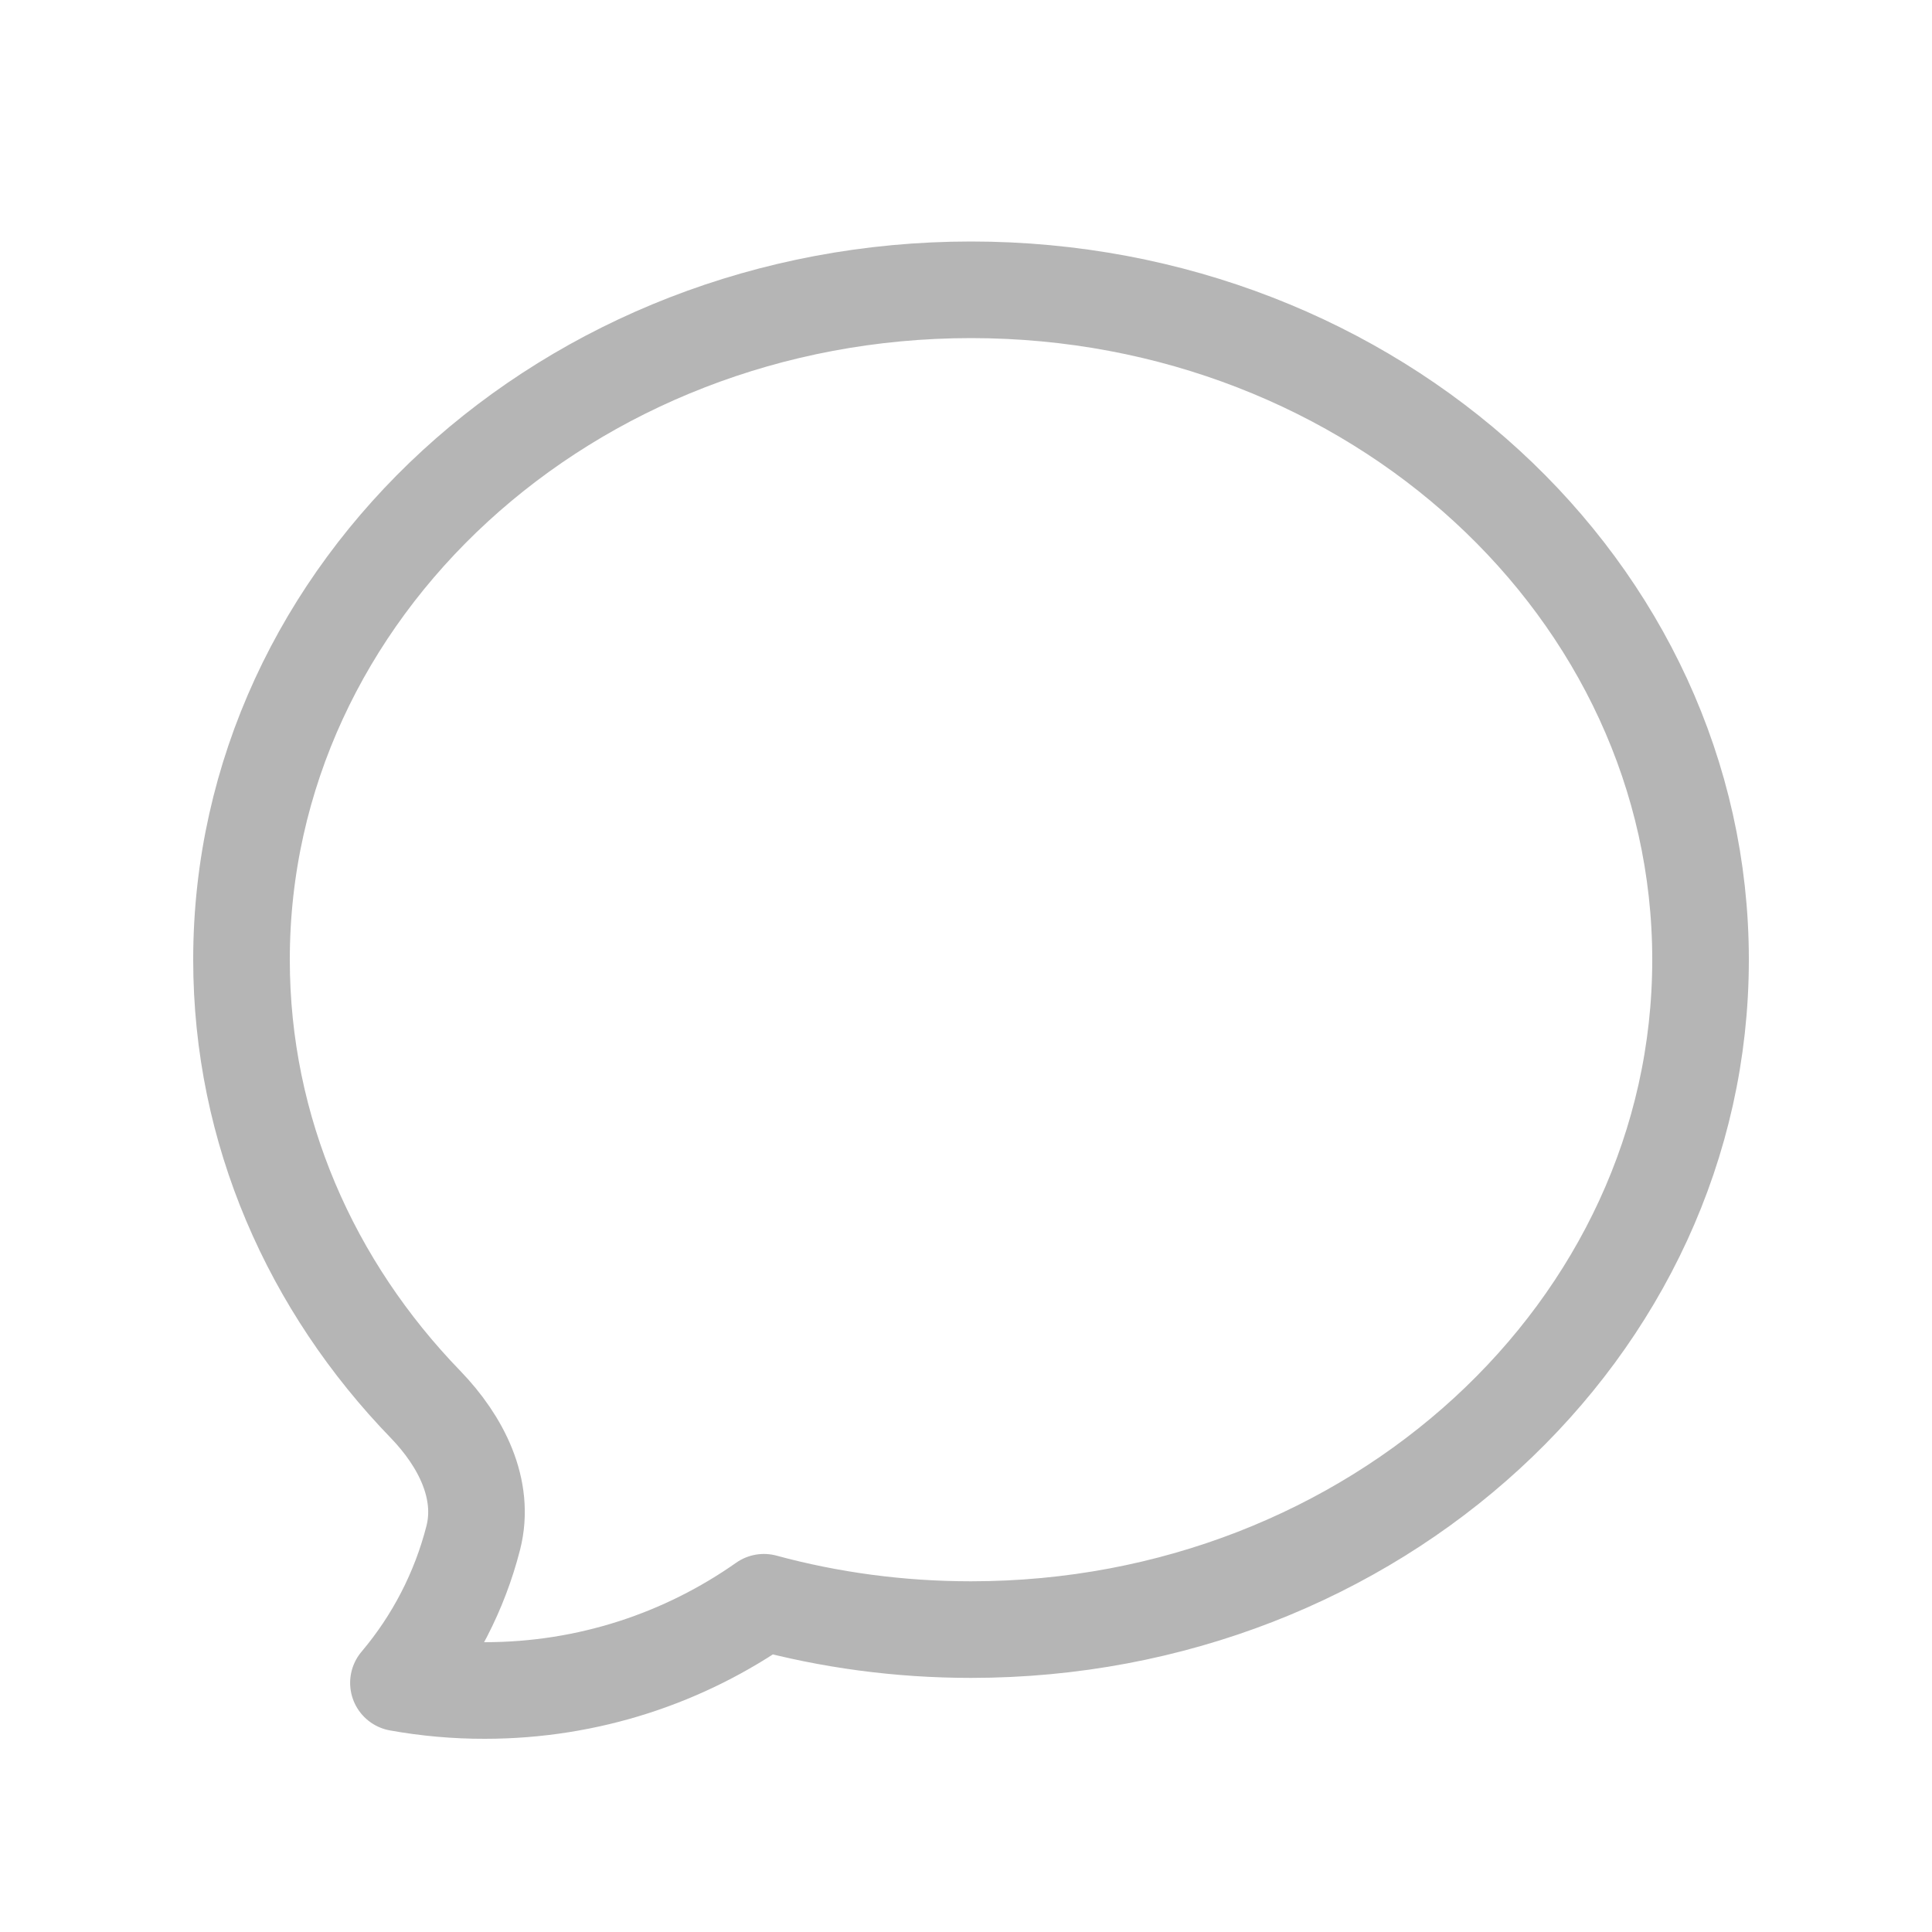
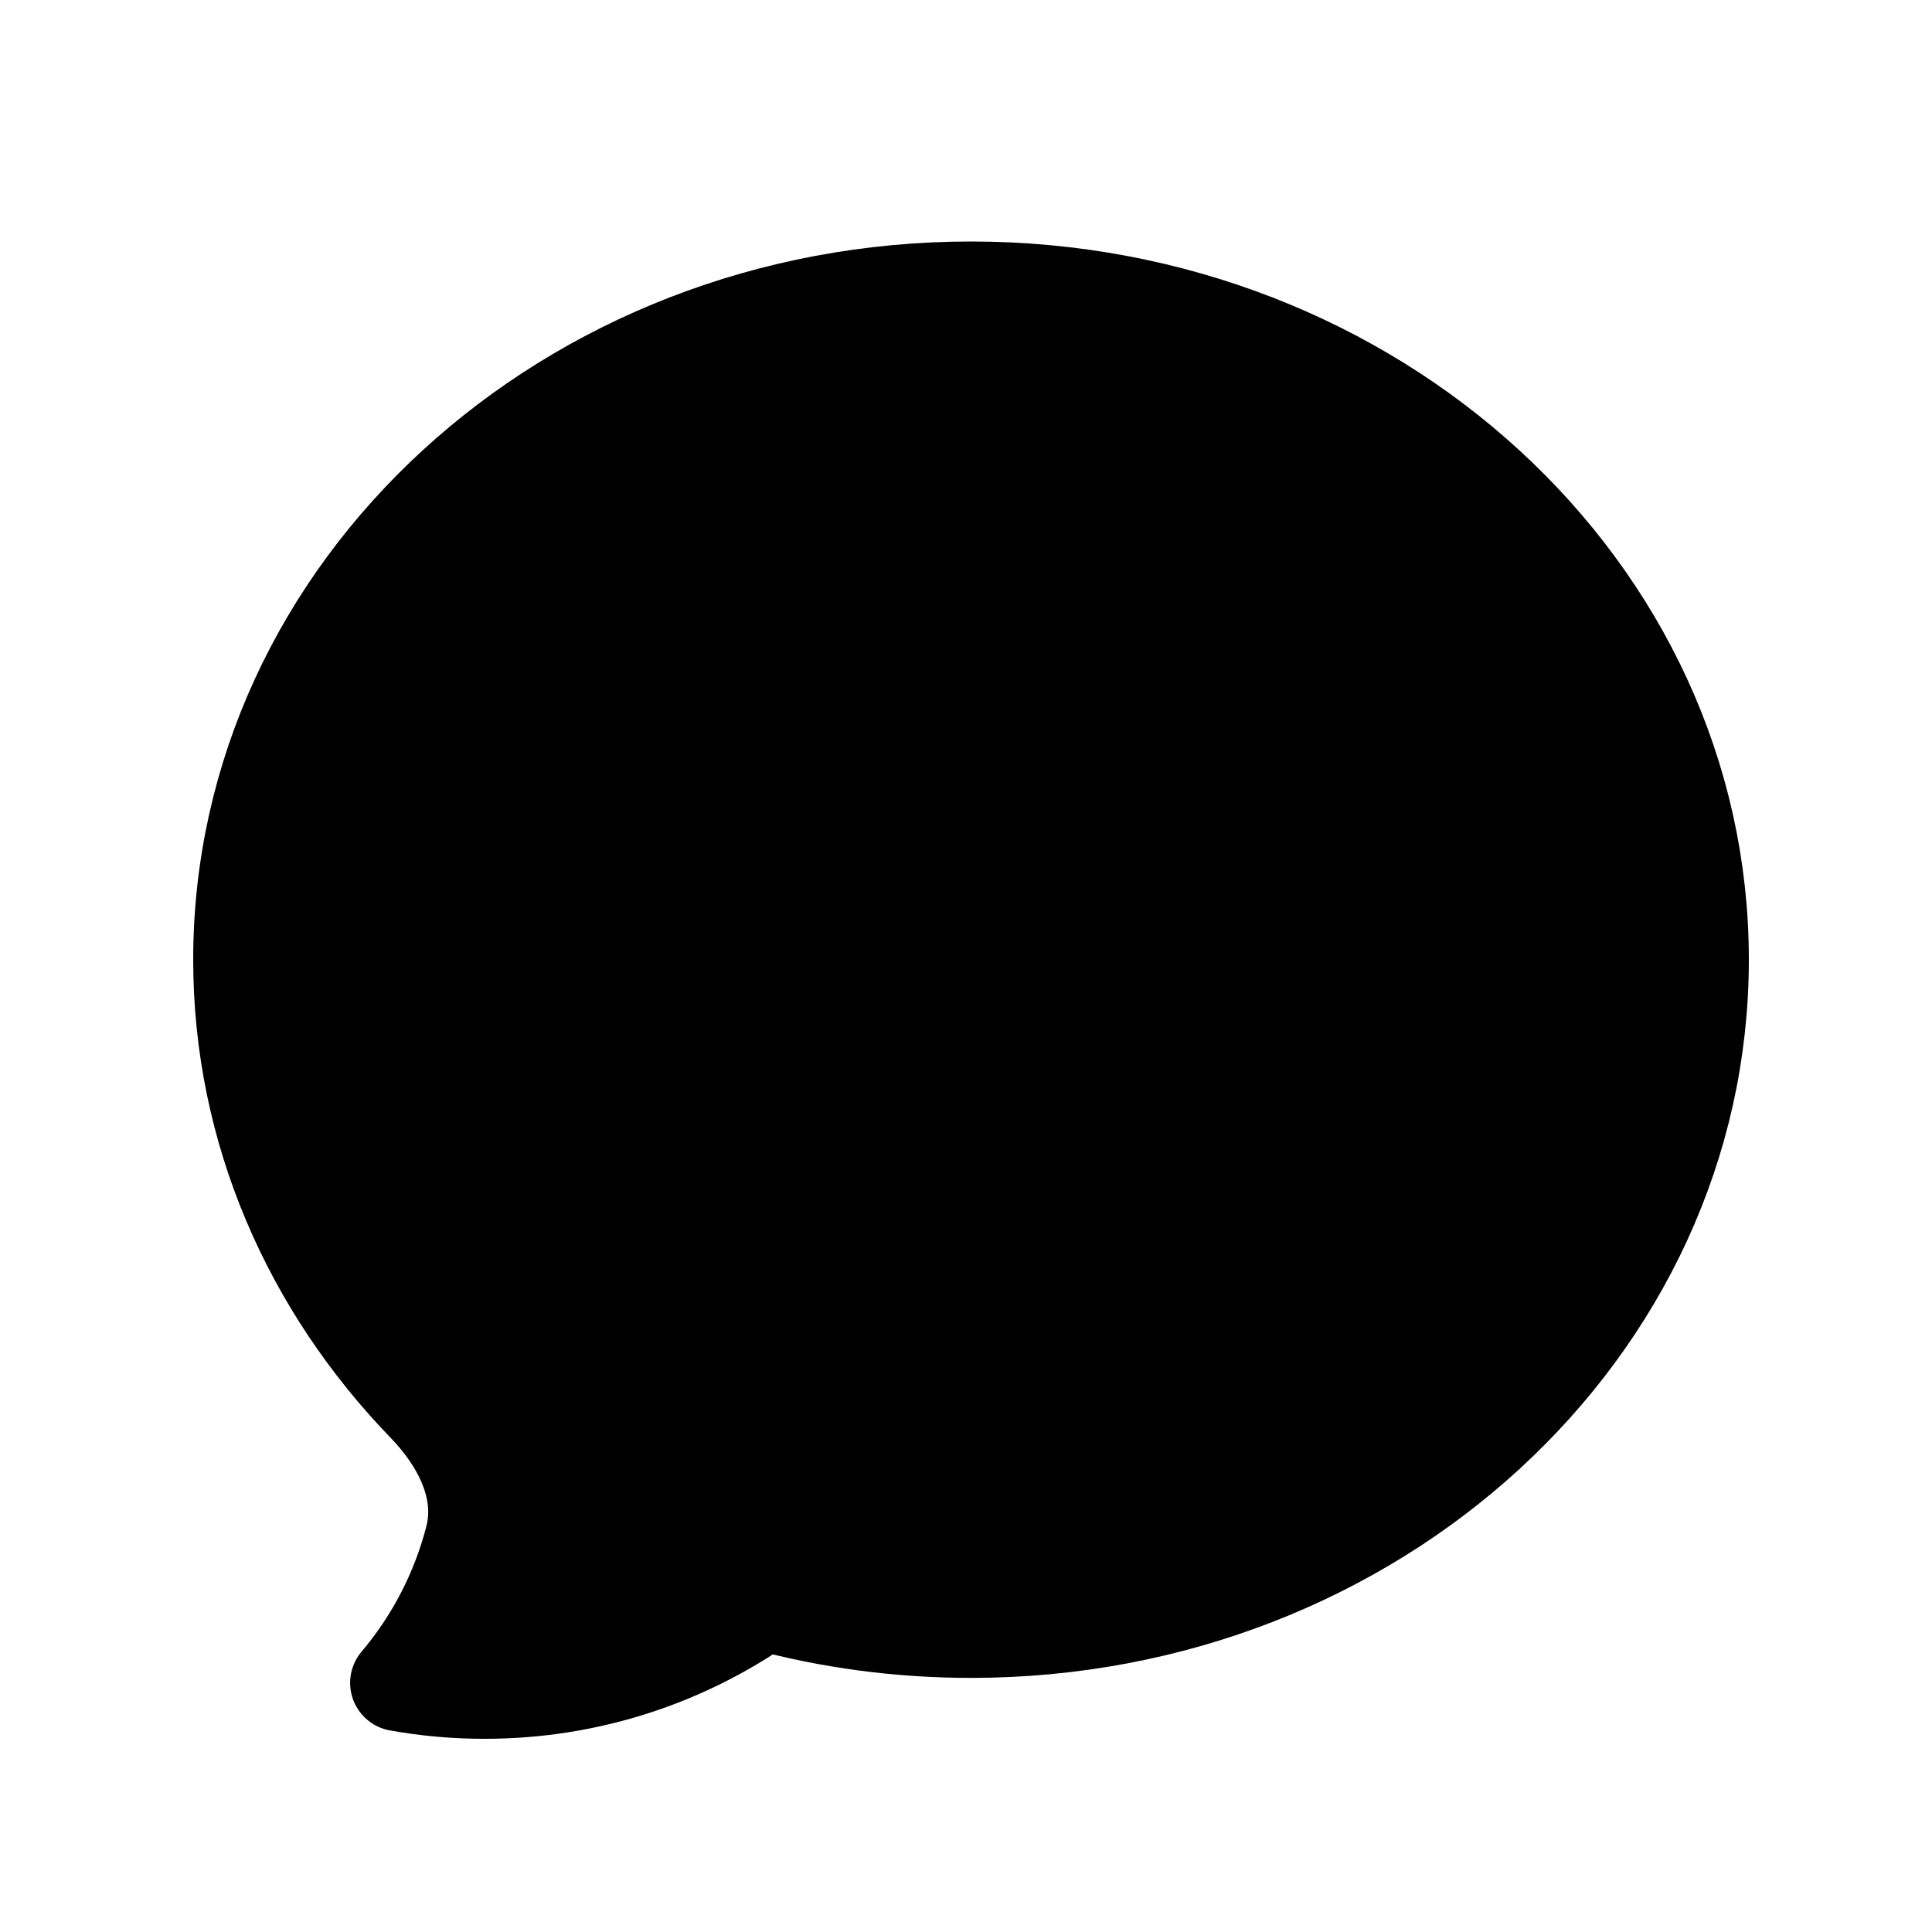
- <svg xmlns="http://www.w3.org/2000/svg" width="40" height="40" viewBox="0 0 40 40" fill="none">
-   <path d="M20.104 33.739C28.445 33.739 35.208 27.529 35.208 19.87C35.208 12.21 28.445 6 20.104 6C11.763 6 5 12.21 5 19.87C5 23.407 6.442 26.633 8.815 29.082C9.54 29.834 10.056 30.831 9.798 31.841C9.515 32.946 8.985 33.972 8.249 34.842C8.838 34.948 9.436 35.001 10.035 35C12.186 35 14.18 34.324 15.816 33.173C17.176 33.542 18.616 33.739 20.104 33.739Z" stroke="#B5B5B5" stroke-width="2" stroke-linecap="round" stroke-linejoin="round" />
+ <svg xmlns="http://www.w3.org/2000/svg" width="40" height="40" viewBox="0 0 40 40" fill="currentColor" stroke="currentColor">
+   <path d="M20.104 33.739C28.445 33.739 35.208 27.529 35.208 19.87C35.208 12.21 28.445 6 20.104 6C11.763 6 5 12.21 5 19.87C5 23.407 6.442 26.633 8.815 29.082C9.54 29.834 10.056 30.831 9.798 31.841C9.515 32.946 8.985 33.972 8.249 34.842C8.838 34.948 9.436 35.001 10.035 35C12.186 35 14.18 34.324 15.816 33.173C17.176 33.542 18.616 33.739 20.104 33.739Z" fill="currentColor" stroke="currentColor" stroke-width="2" stroke-linecap="round" stroke-linejoin="round" />
</svg>
